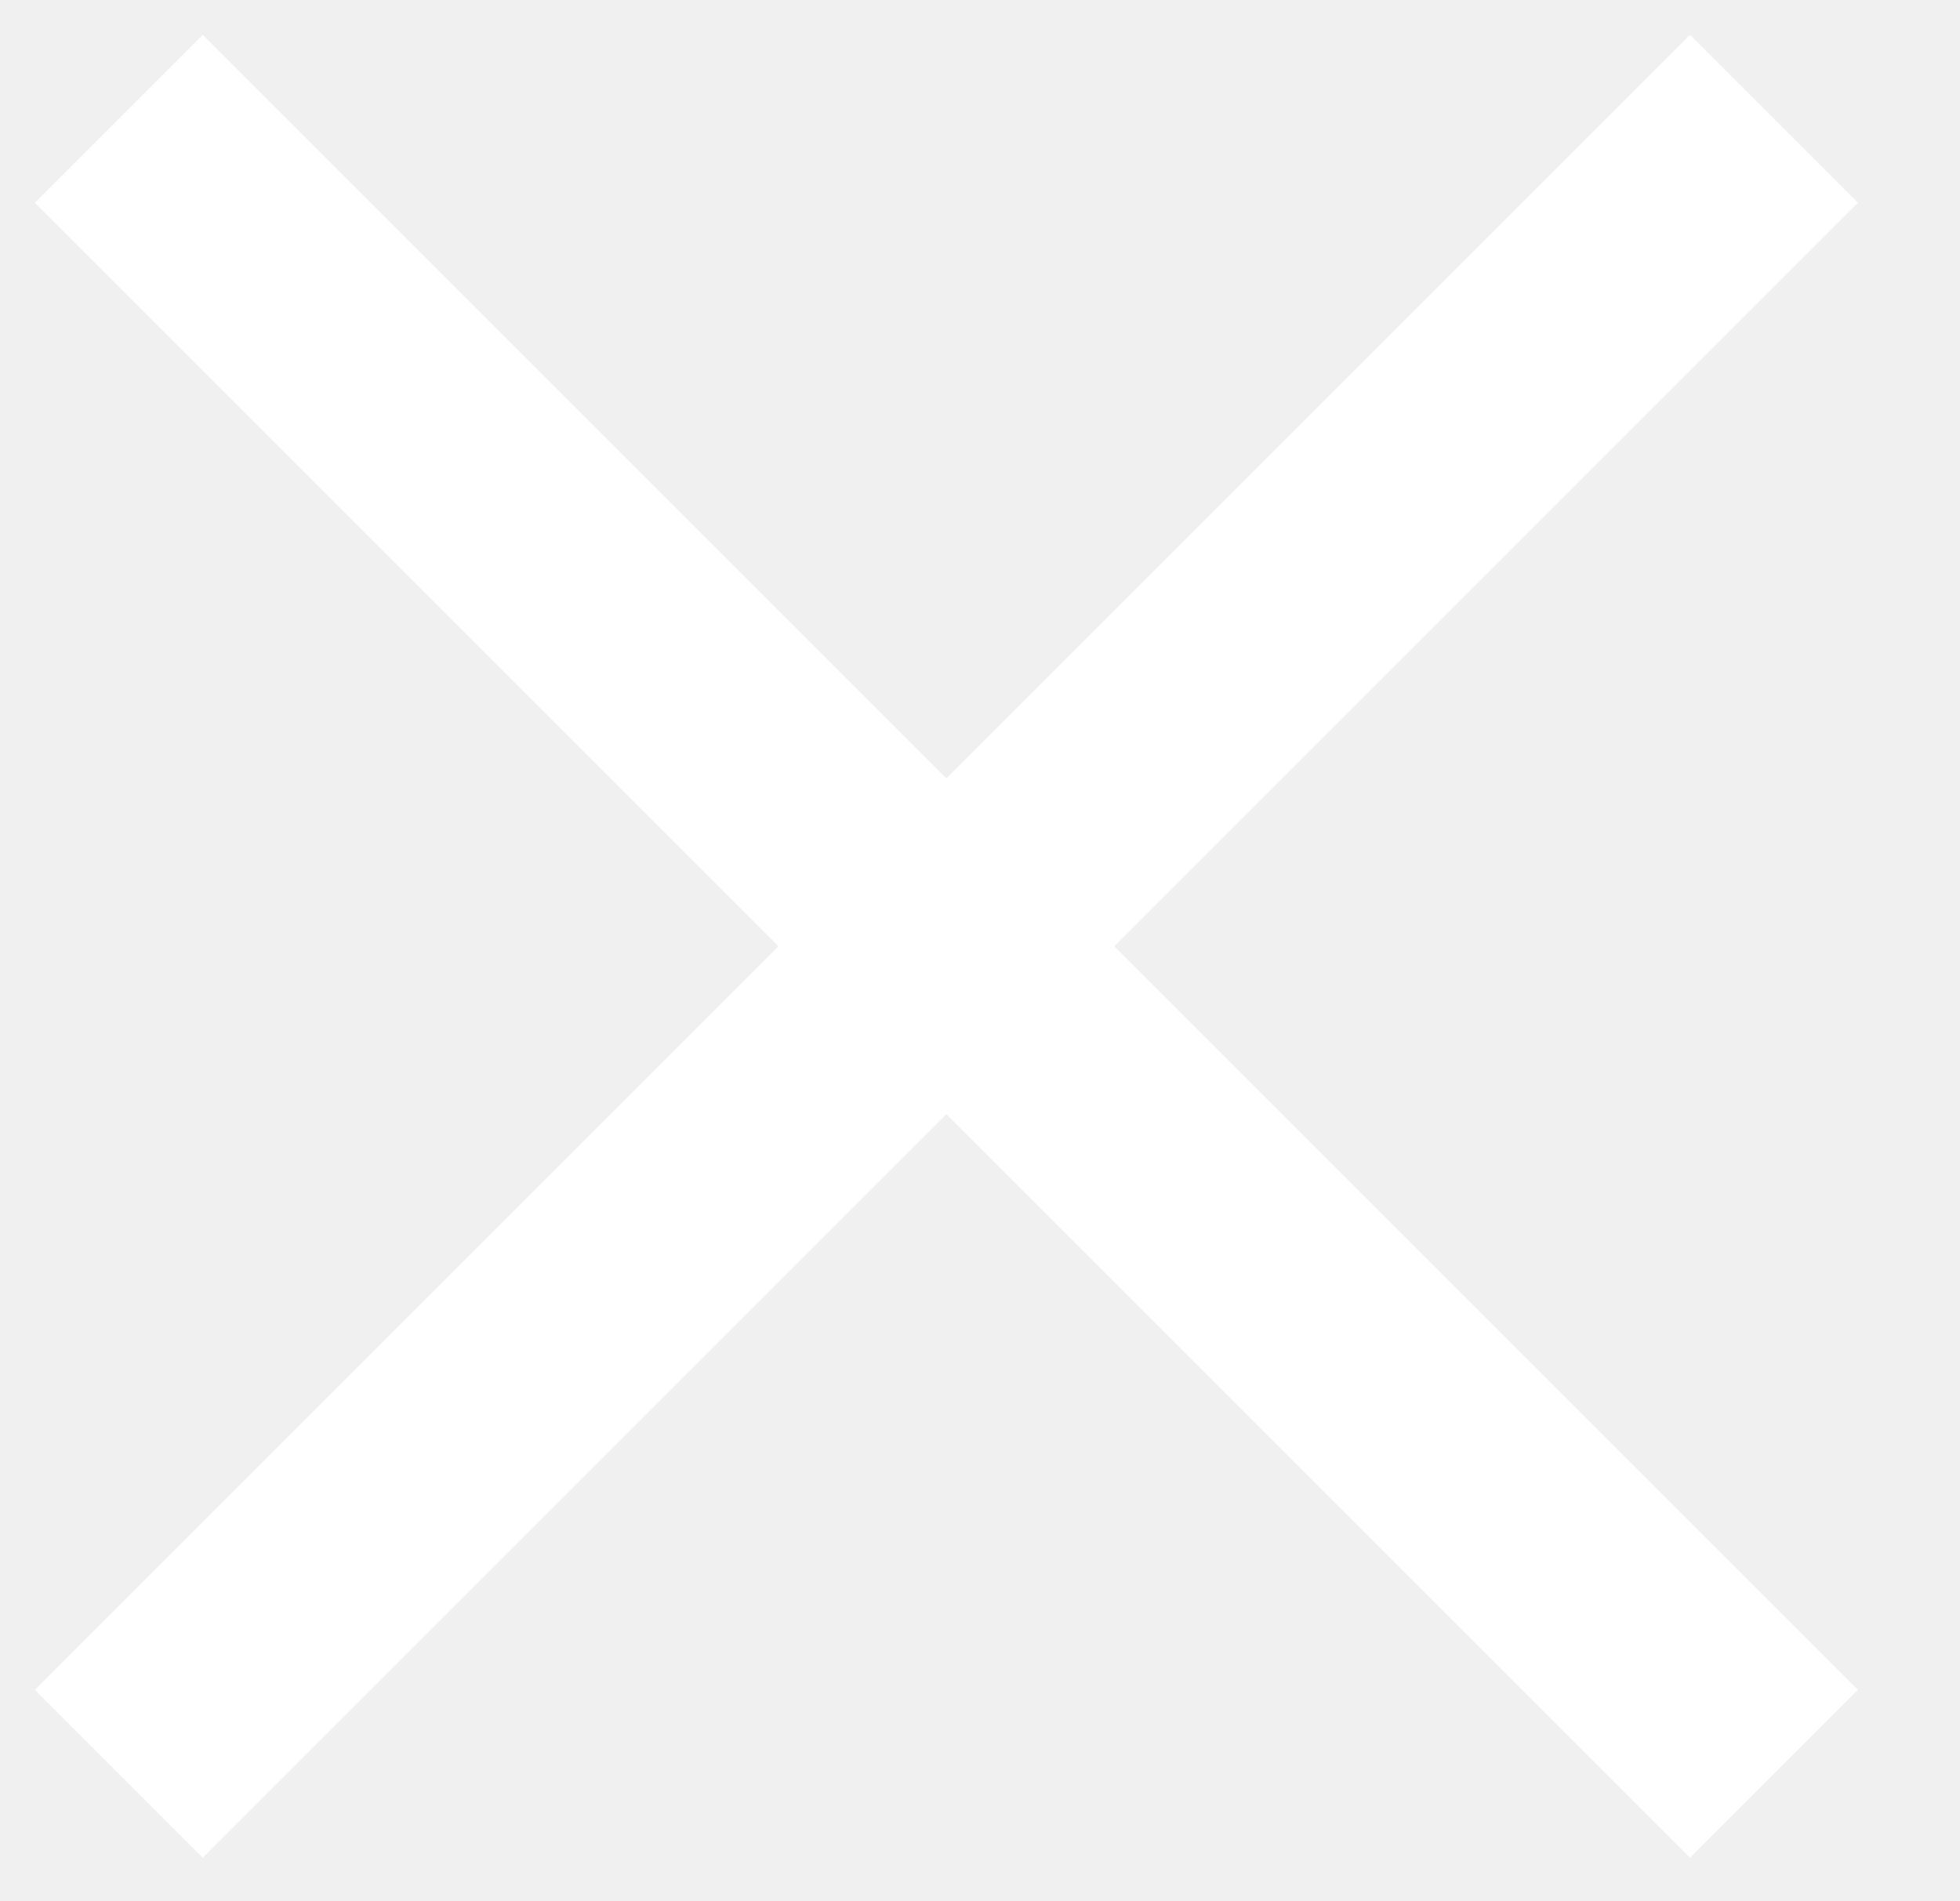
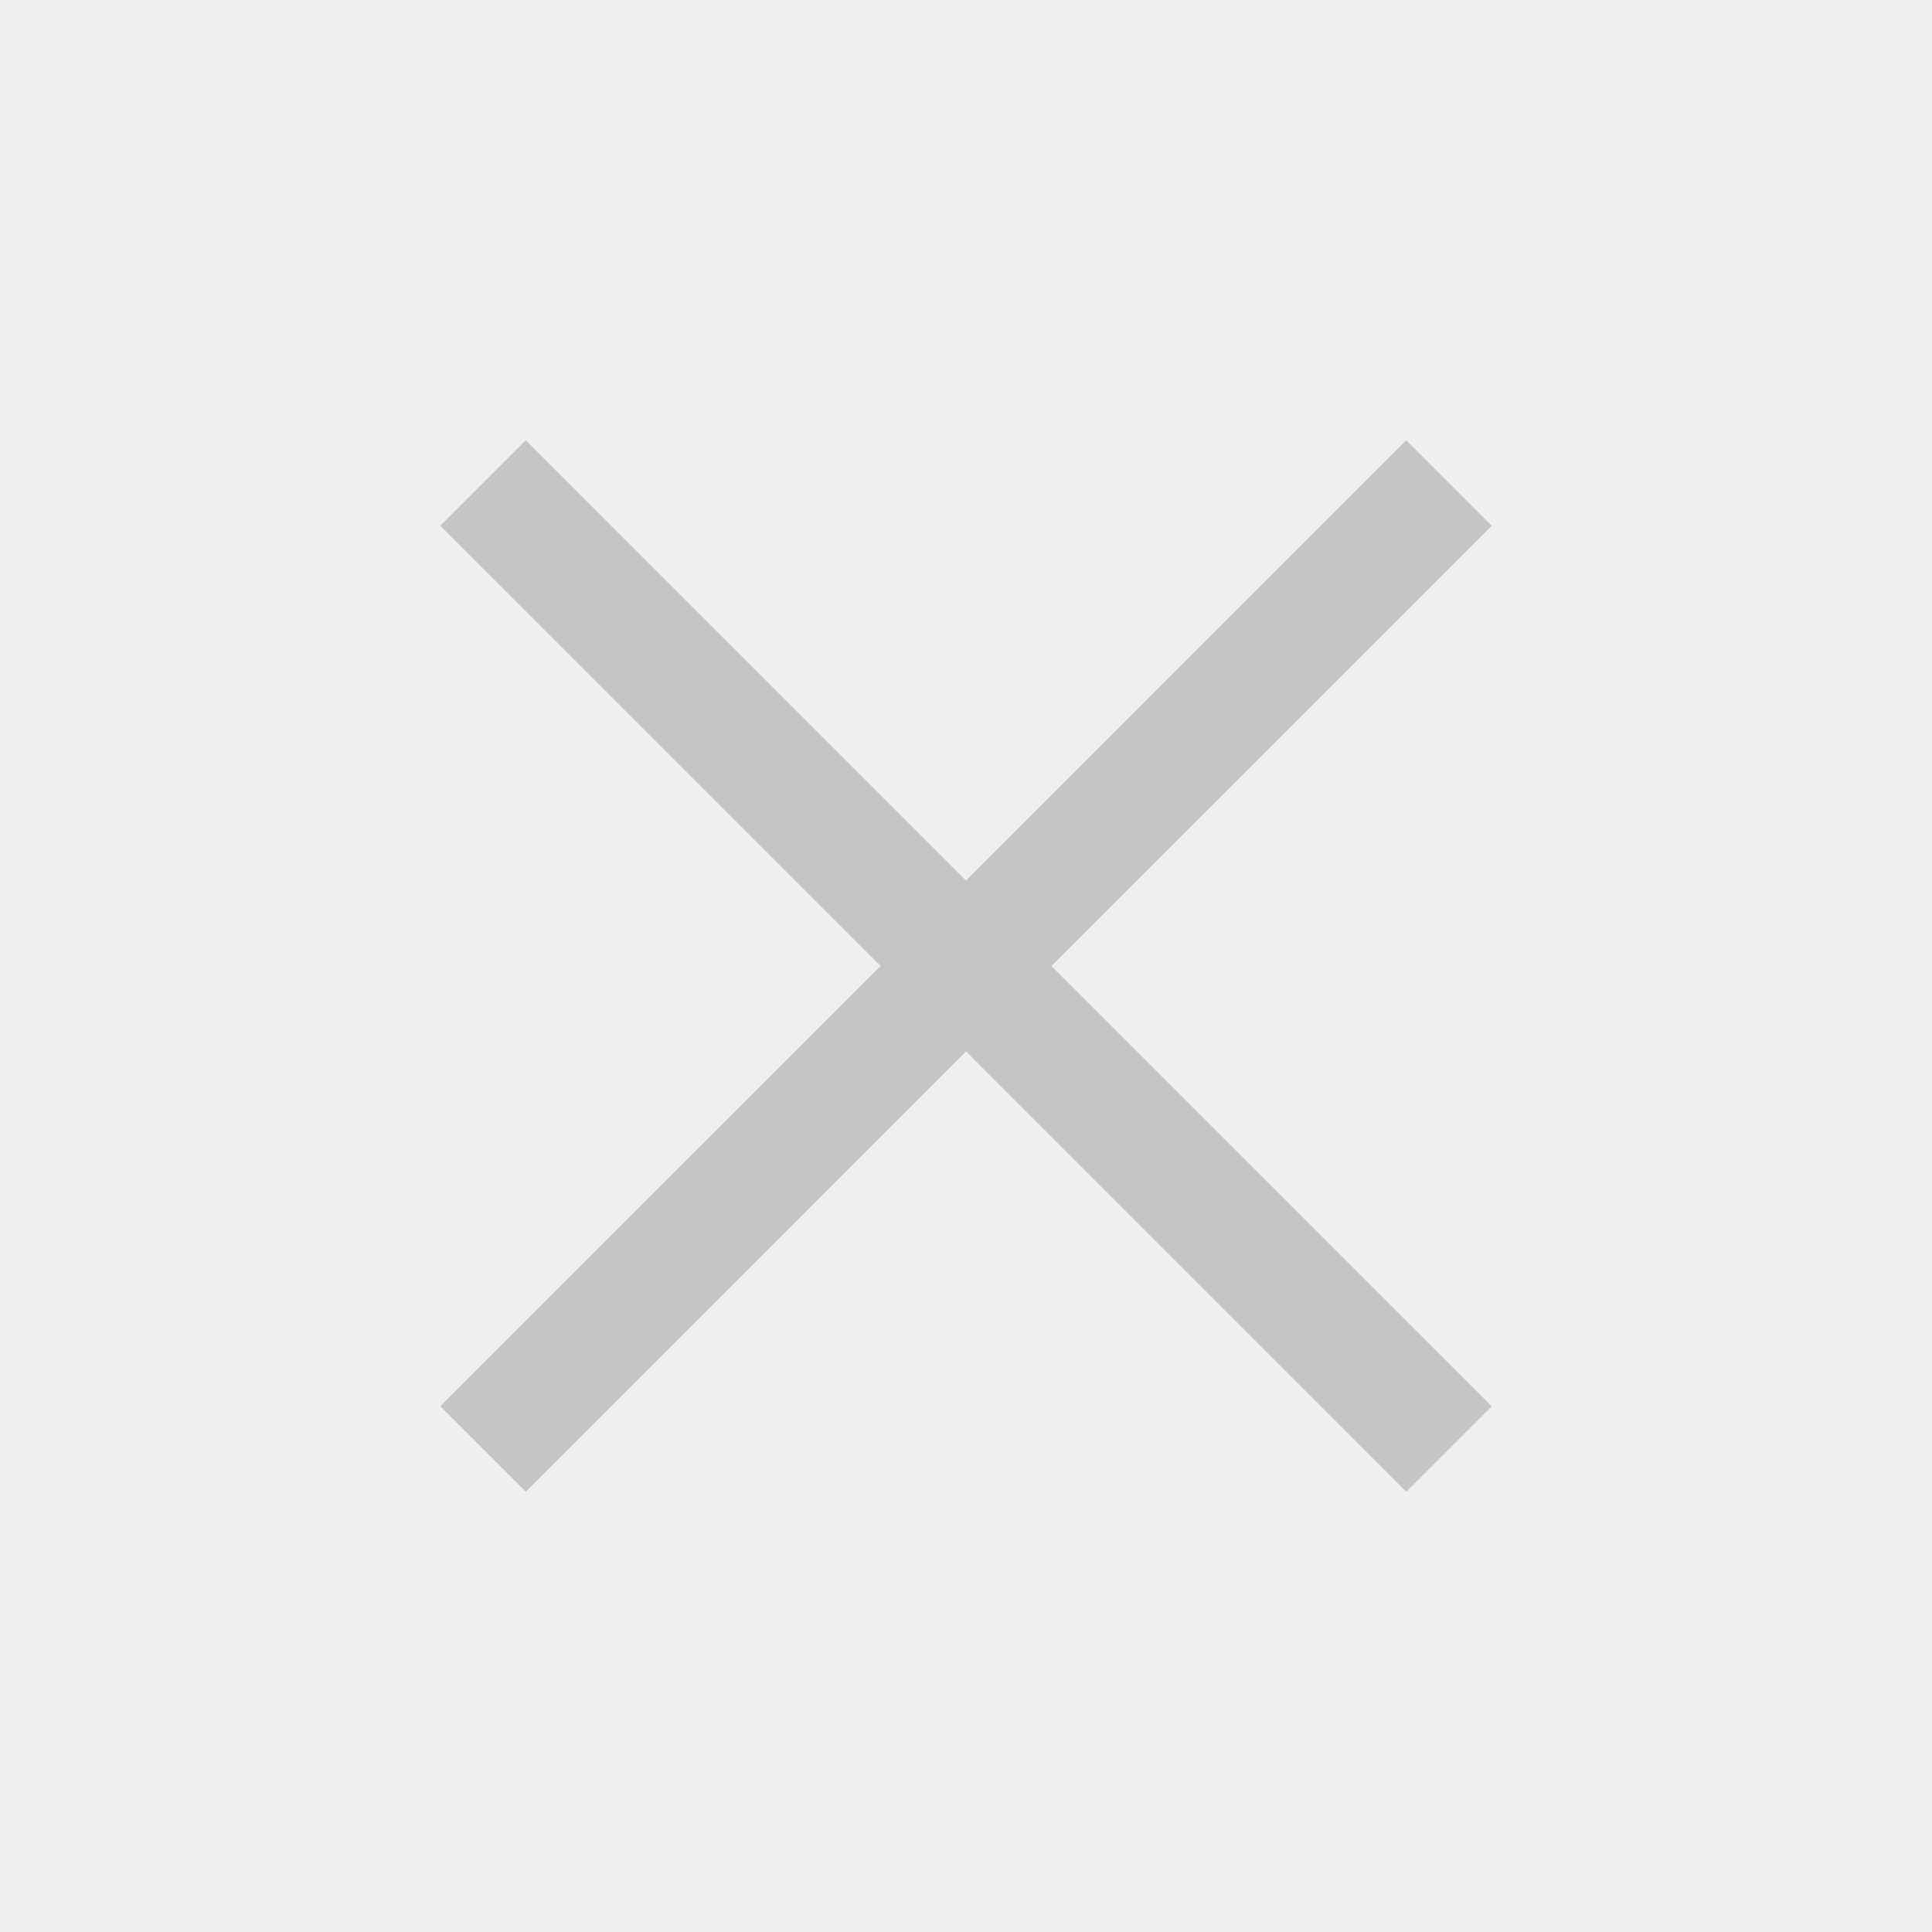
- <svg xmlns="http://www.w3.org/2000/svg" width="33" height="32" overflow="hidden">
-   <defs>
-     <clipPath id="clip0">
-       <path d="M375 49 408 49 408 81 375 81Z" fill-rule="evenodd" clip-rule="evenodd" />
-     </clipPath>
-   </defs>
-   <g clip-path="url(#clip0)" transform="translate(-375 -49)">
-     <path d="M0 0 27.867 27.867" stroke="#FFFFFF" stroke-width="4" stroke-miterlimit="8" fill="none" fill-rule="evenodd" transform="matrix(1 0 0 -1 377 78.8667)" />
-     <path d="M404.867 78.867 377 51" stroke="#FFFFFF" stroke-width="4" stroke-miterlimit="8" fill="none" fill-rule="evenodd" />
-   </g>
+ <svg xmlns="http://www.w3.org/2000/svg" width="16" height="16" viewBox="0 0 16 16" fill="none">
+   <path fill-rule="evenodd" clip-rule="evenodd" d="M8 8.707L11.646 12.354L12.354 11.646L8.707 8L12.354 4.354L11.646 3.646L8 7.293L4.354 3.646L3.646 4.354L7.293 8L3.646 11.646L4.354 12.354L8 8.707Z" fill="#C5C5C5" />
</svg>
